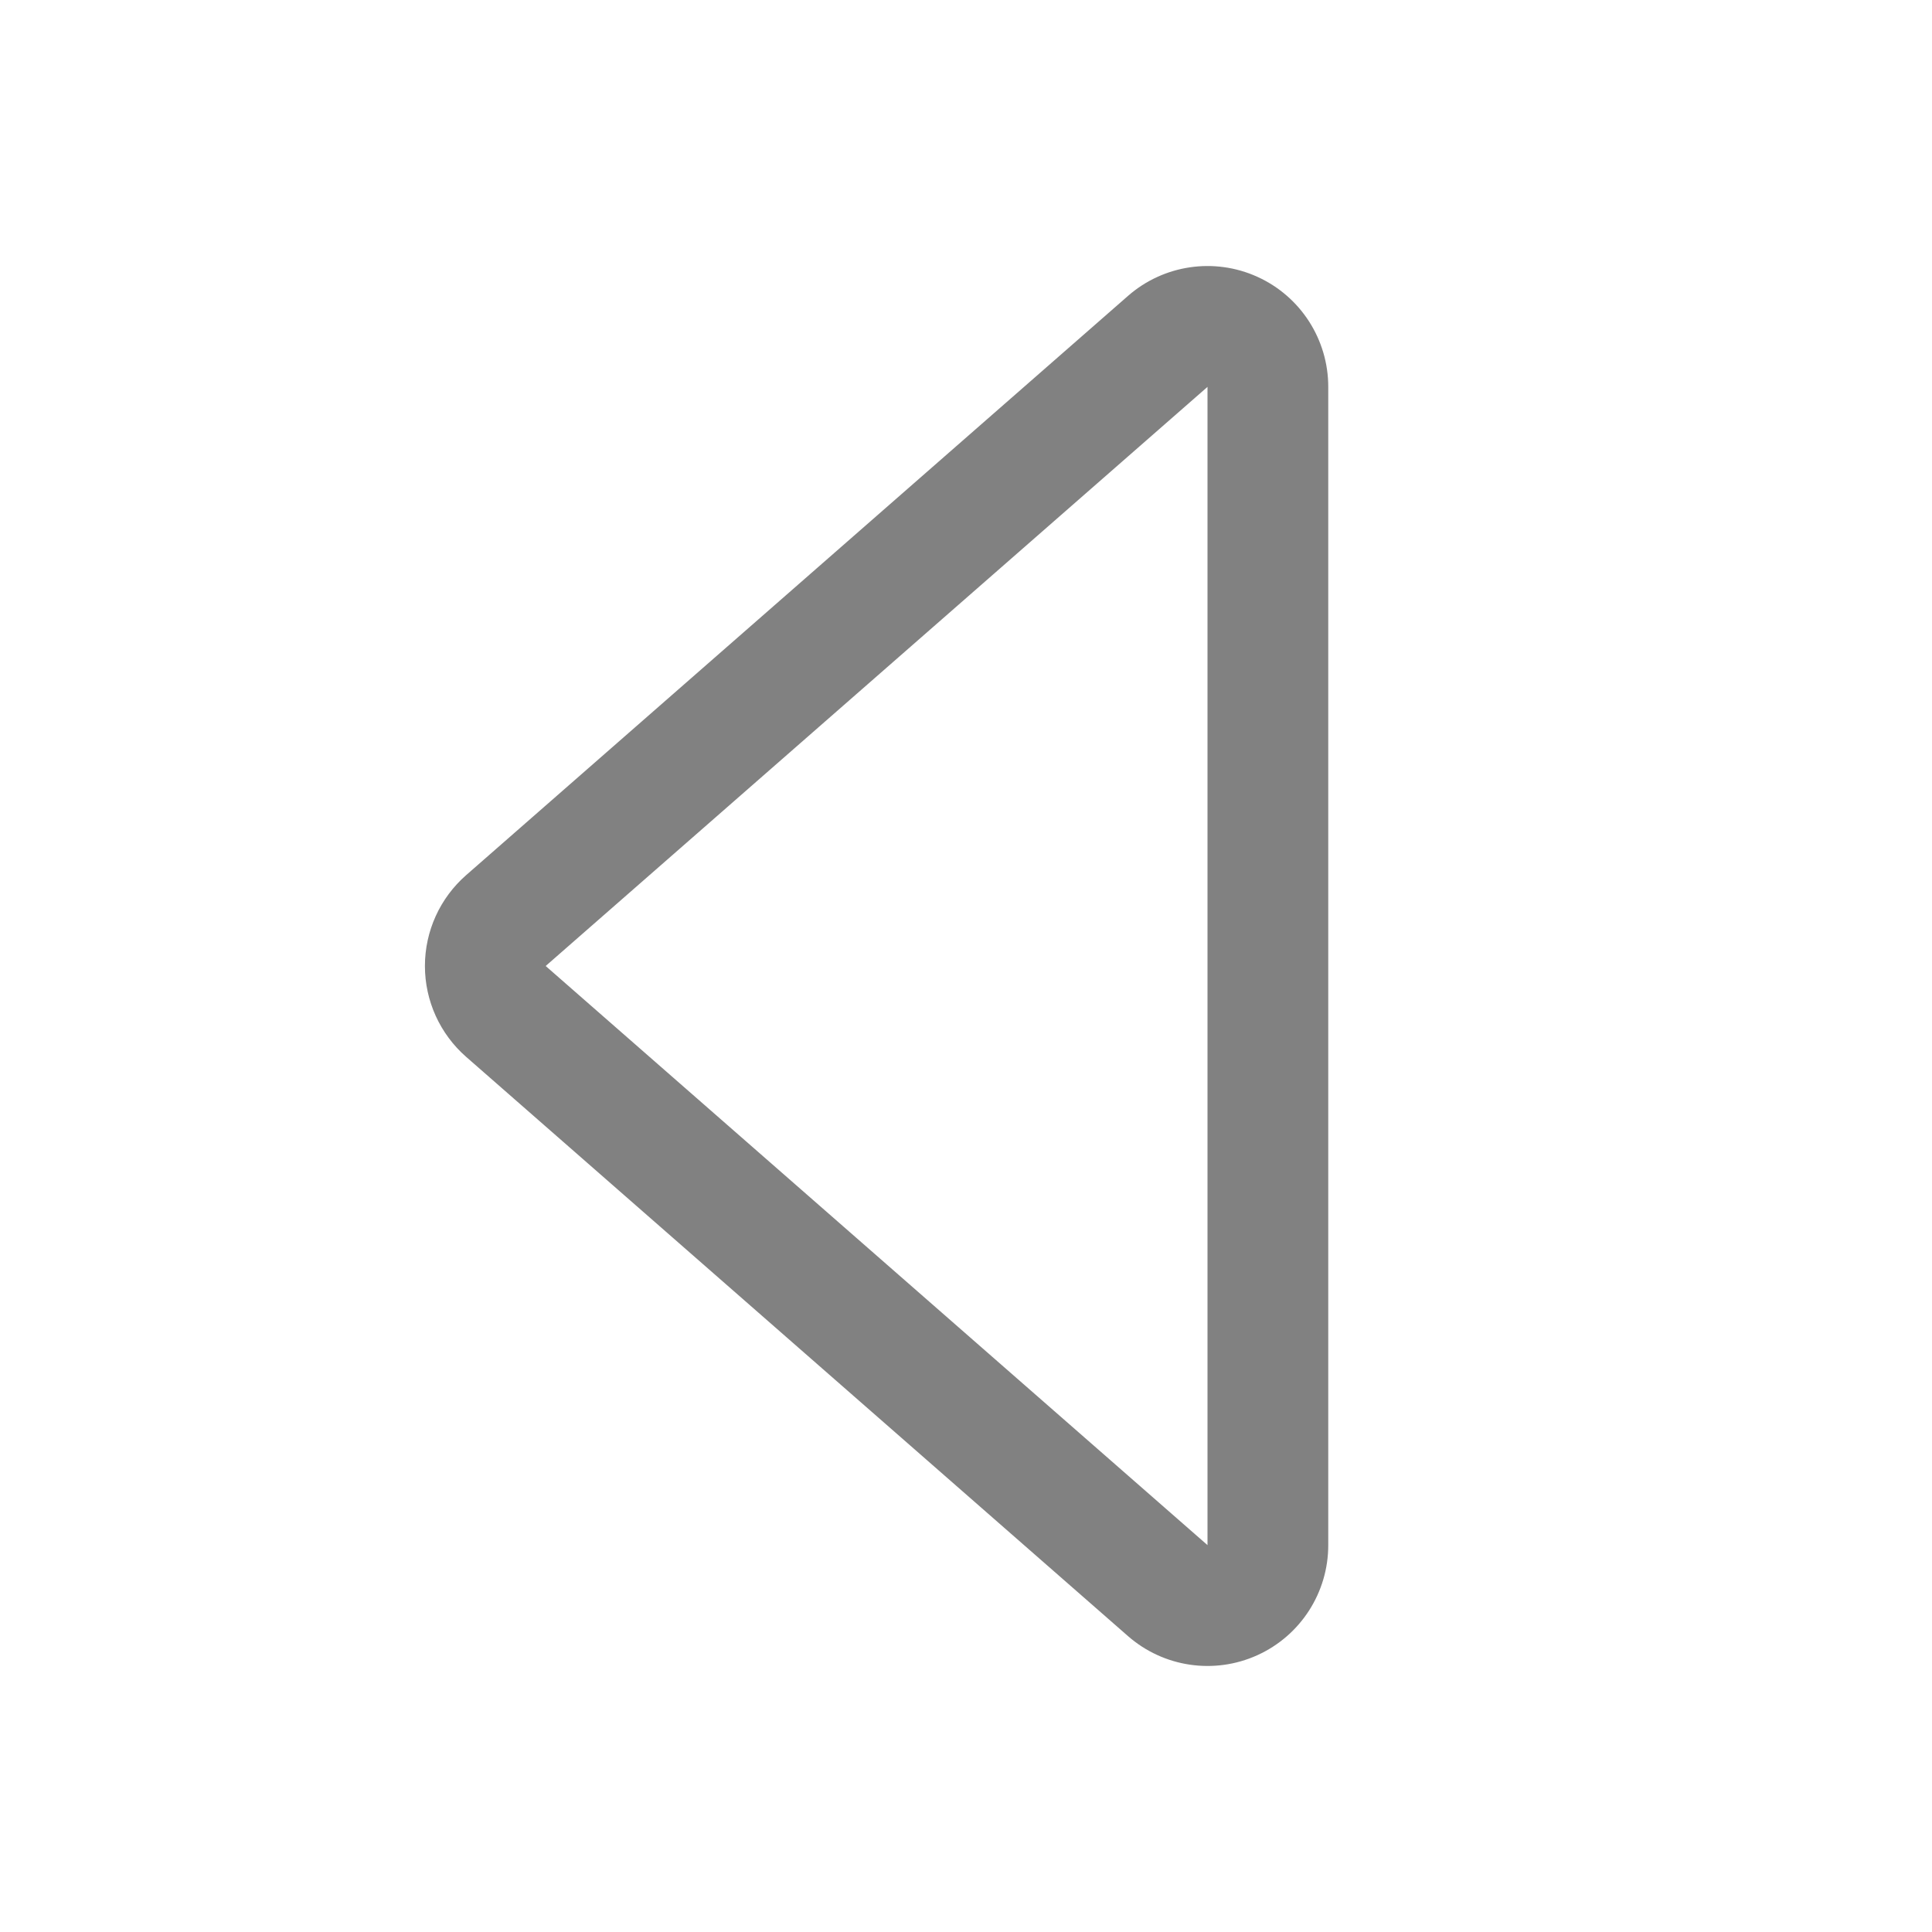
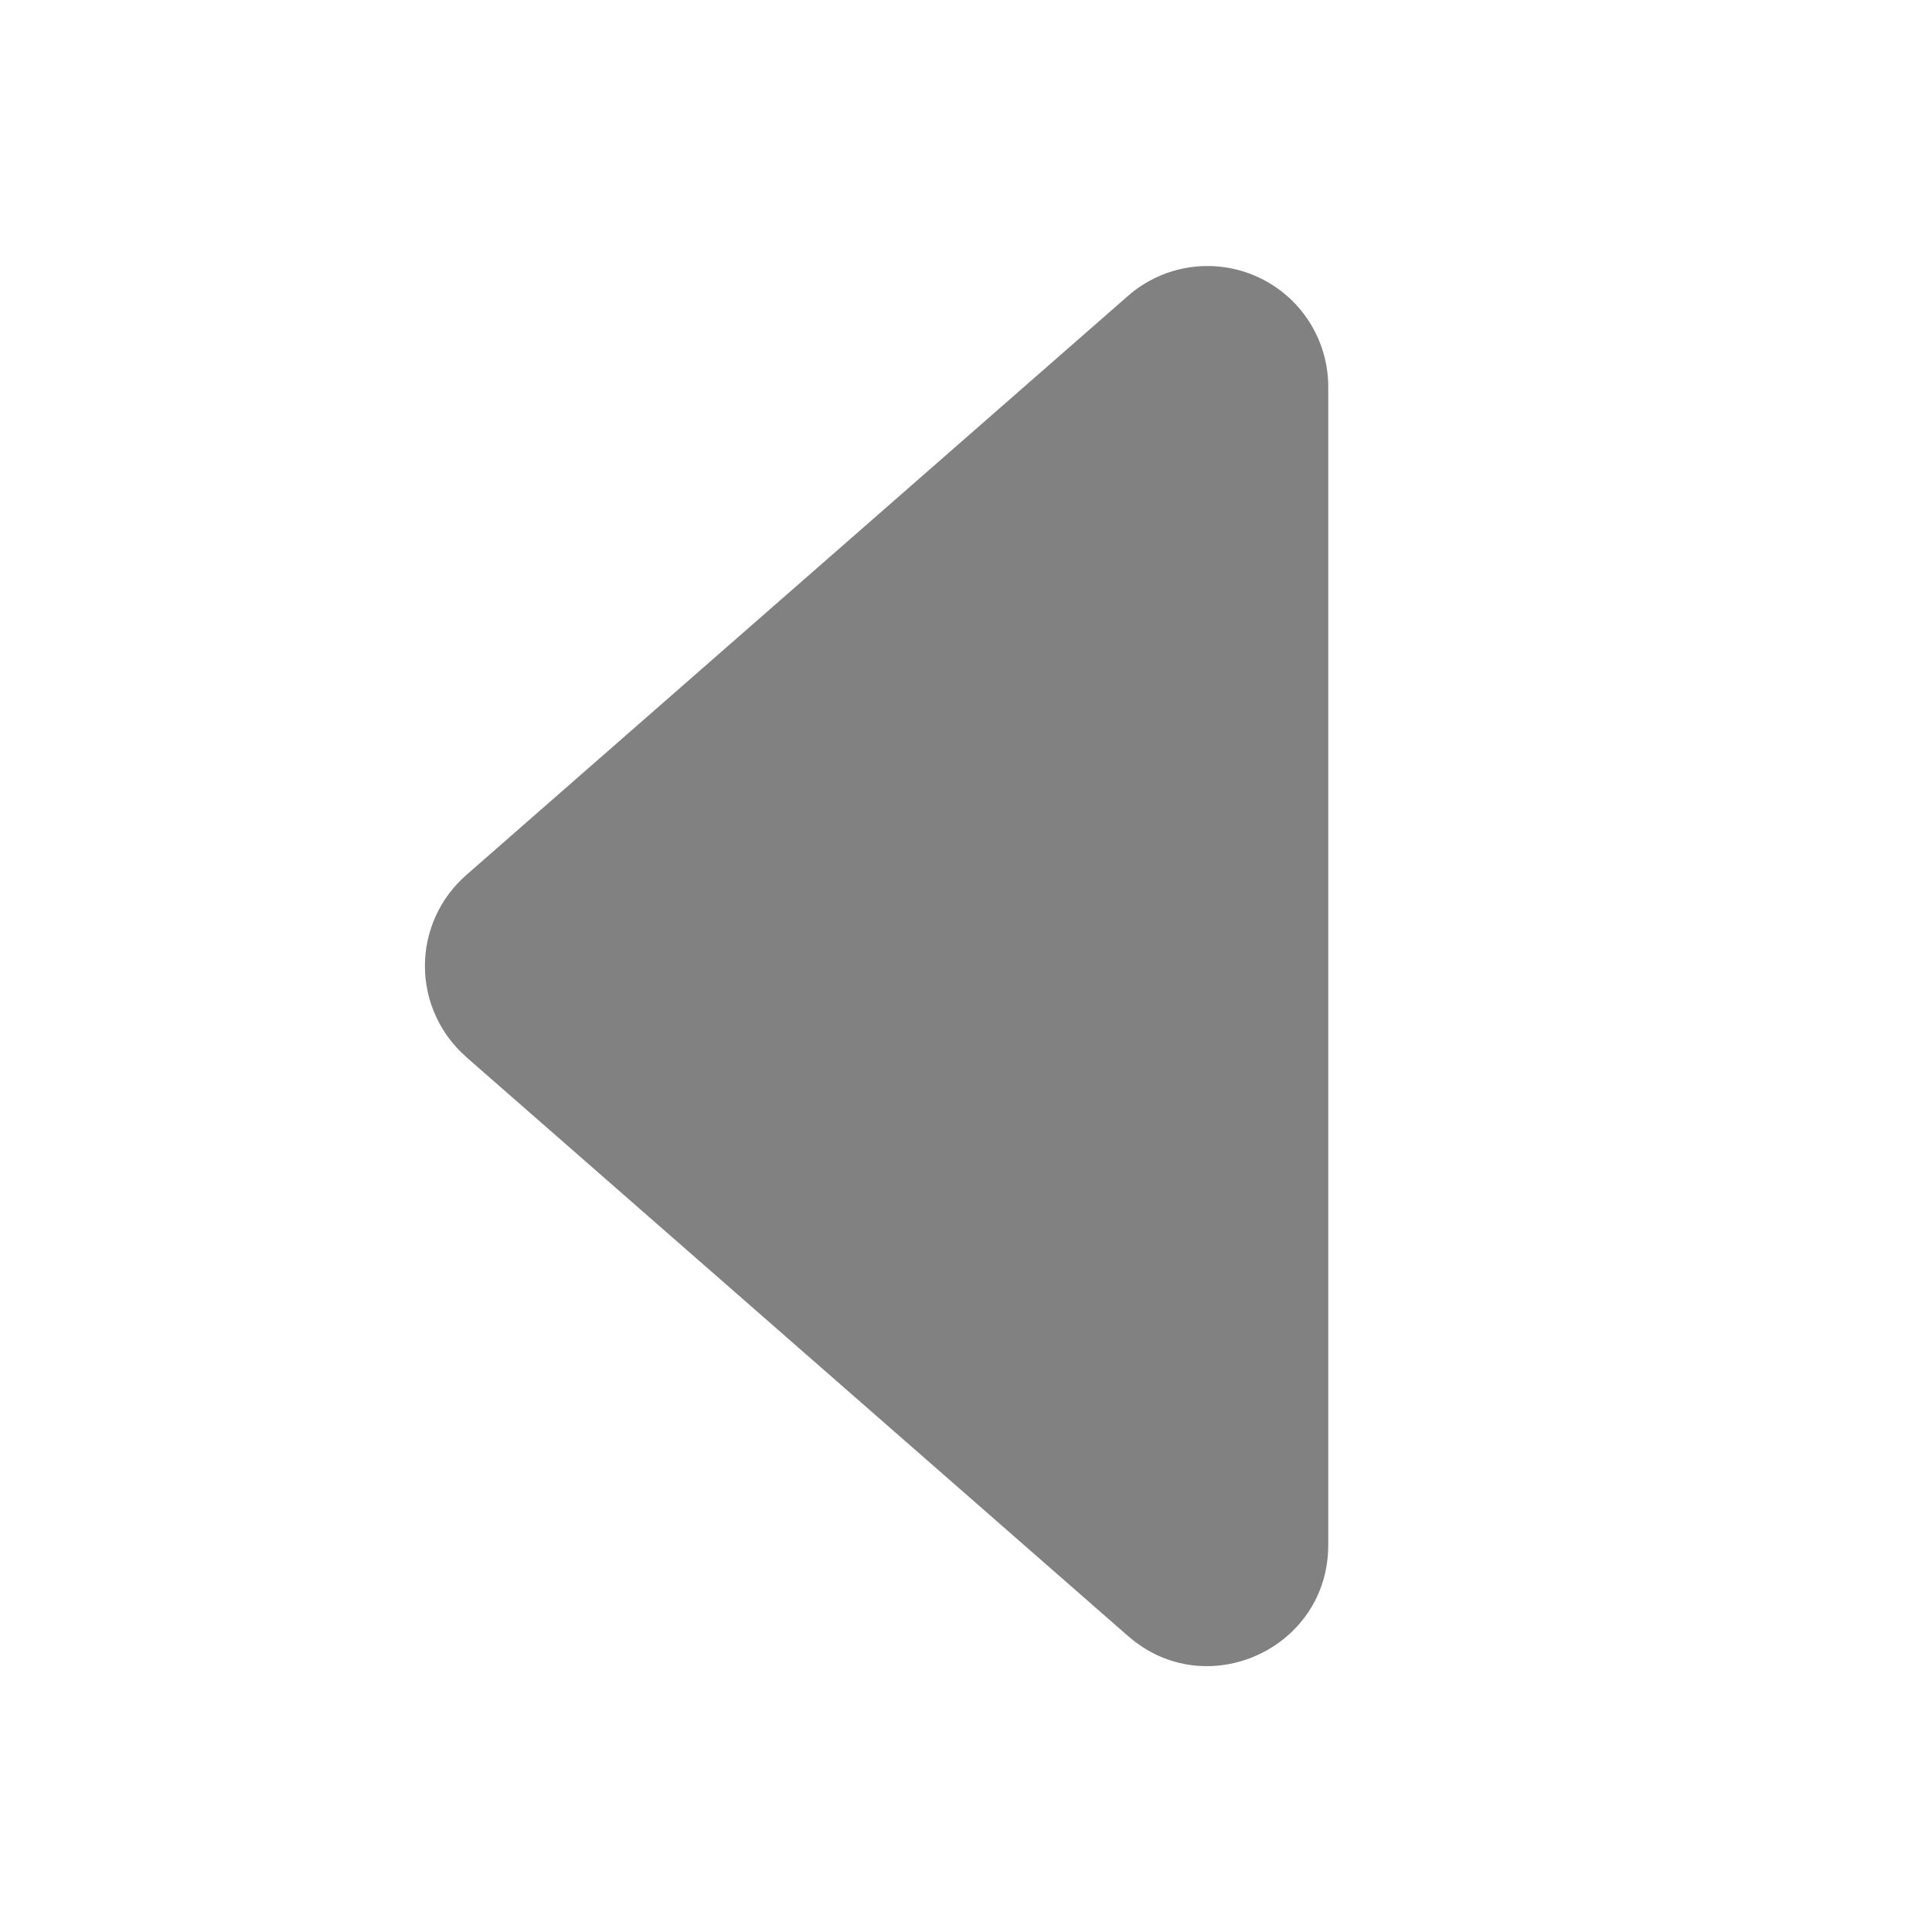
- <svg xmlns="http://www.w3.org/2000/svg" width="16" height="16" fill="#818181" class="bi bi-caret-left" viewBox="0 0 16 16">
-   <path d="M10 12.796V3.204L4.519 8zm-.659.753-5.48-4.796a1 1 0 0 1 0-1.506l5.48-4.796A1 1 0 0 1 11 3.204v9.592a1 1 0 0 1-1.659.753" />
+ <svg xmlns="http://www.w3.org/2000/svg" width="16" height="16" fill="#818181" class="bi bi-caret-left-fill" viewBox="0 0 16 16">
+   <path d="m3.86 8.753 5.482 4.796c.646.566 1.658.106 1.658-.753V3.204a1 1 0 0 0-1.659-.753l-5.48 4.796a1 1 0 0 0 0 1.506z" />
</svg>
